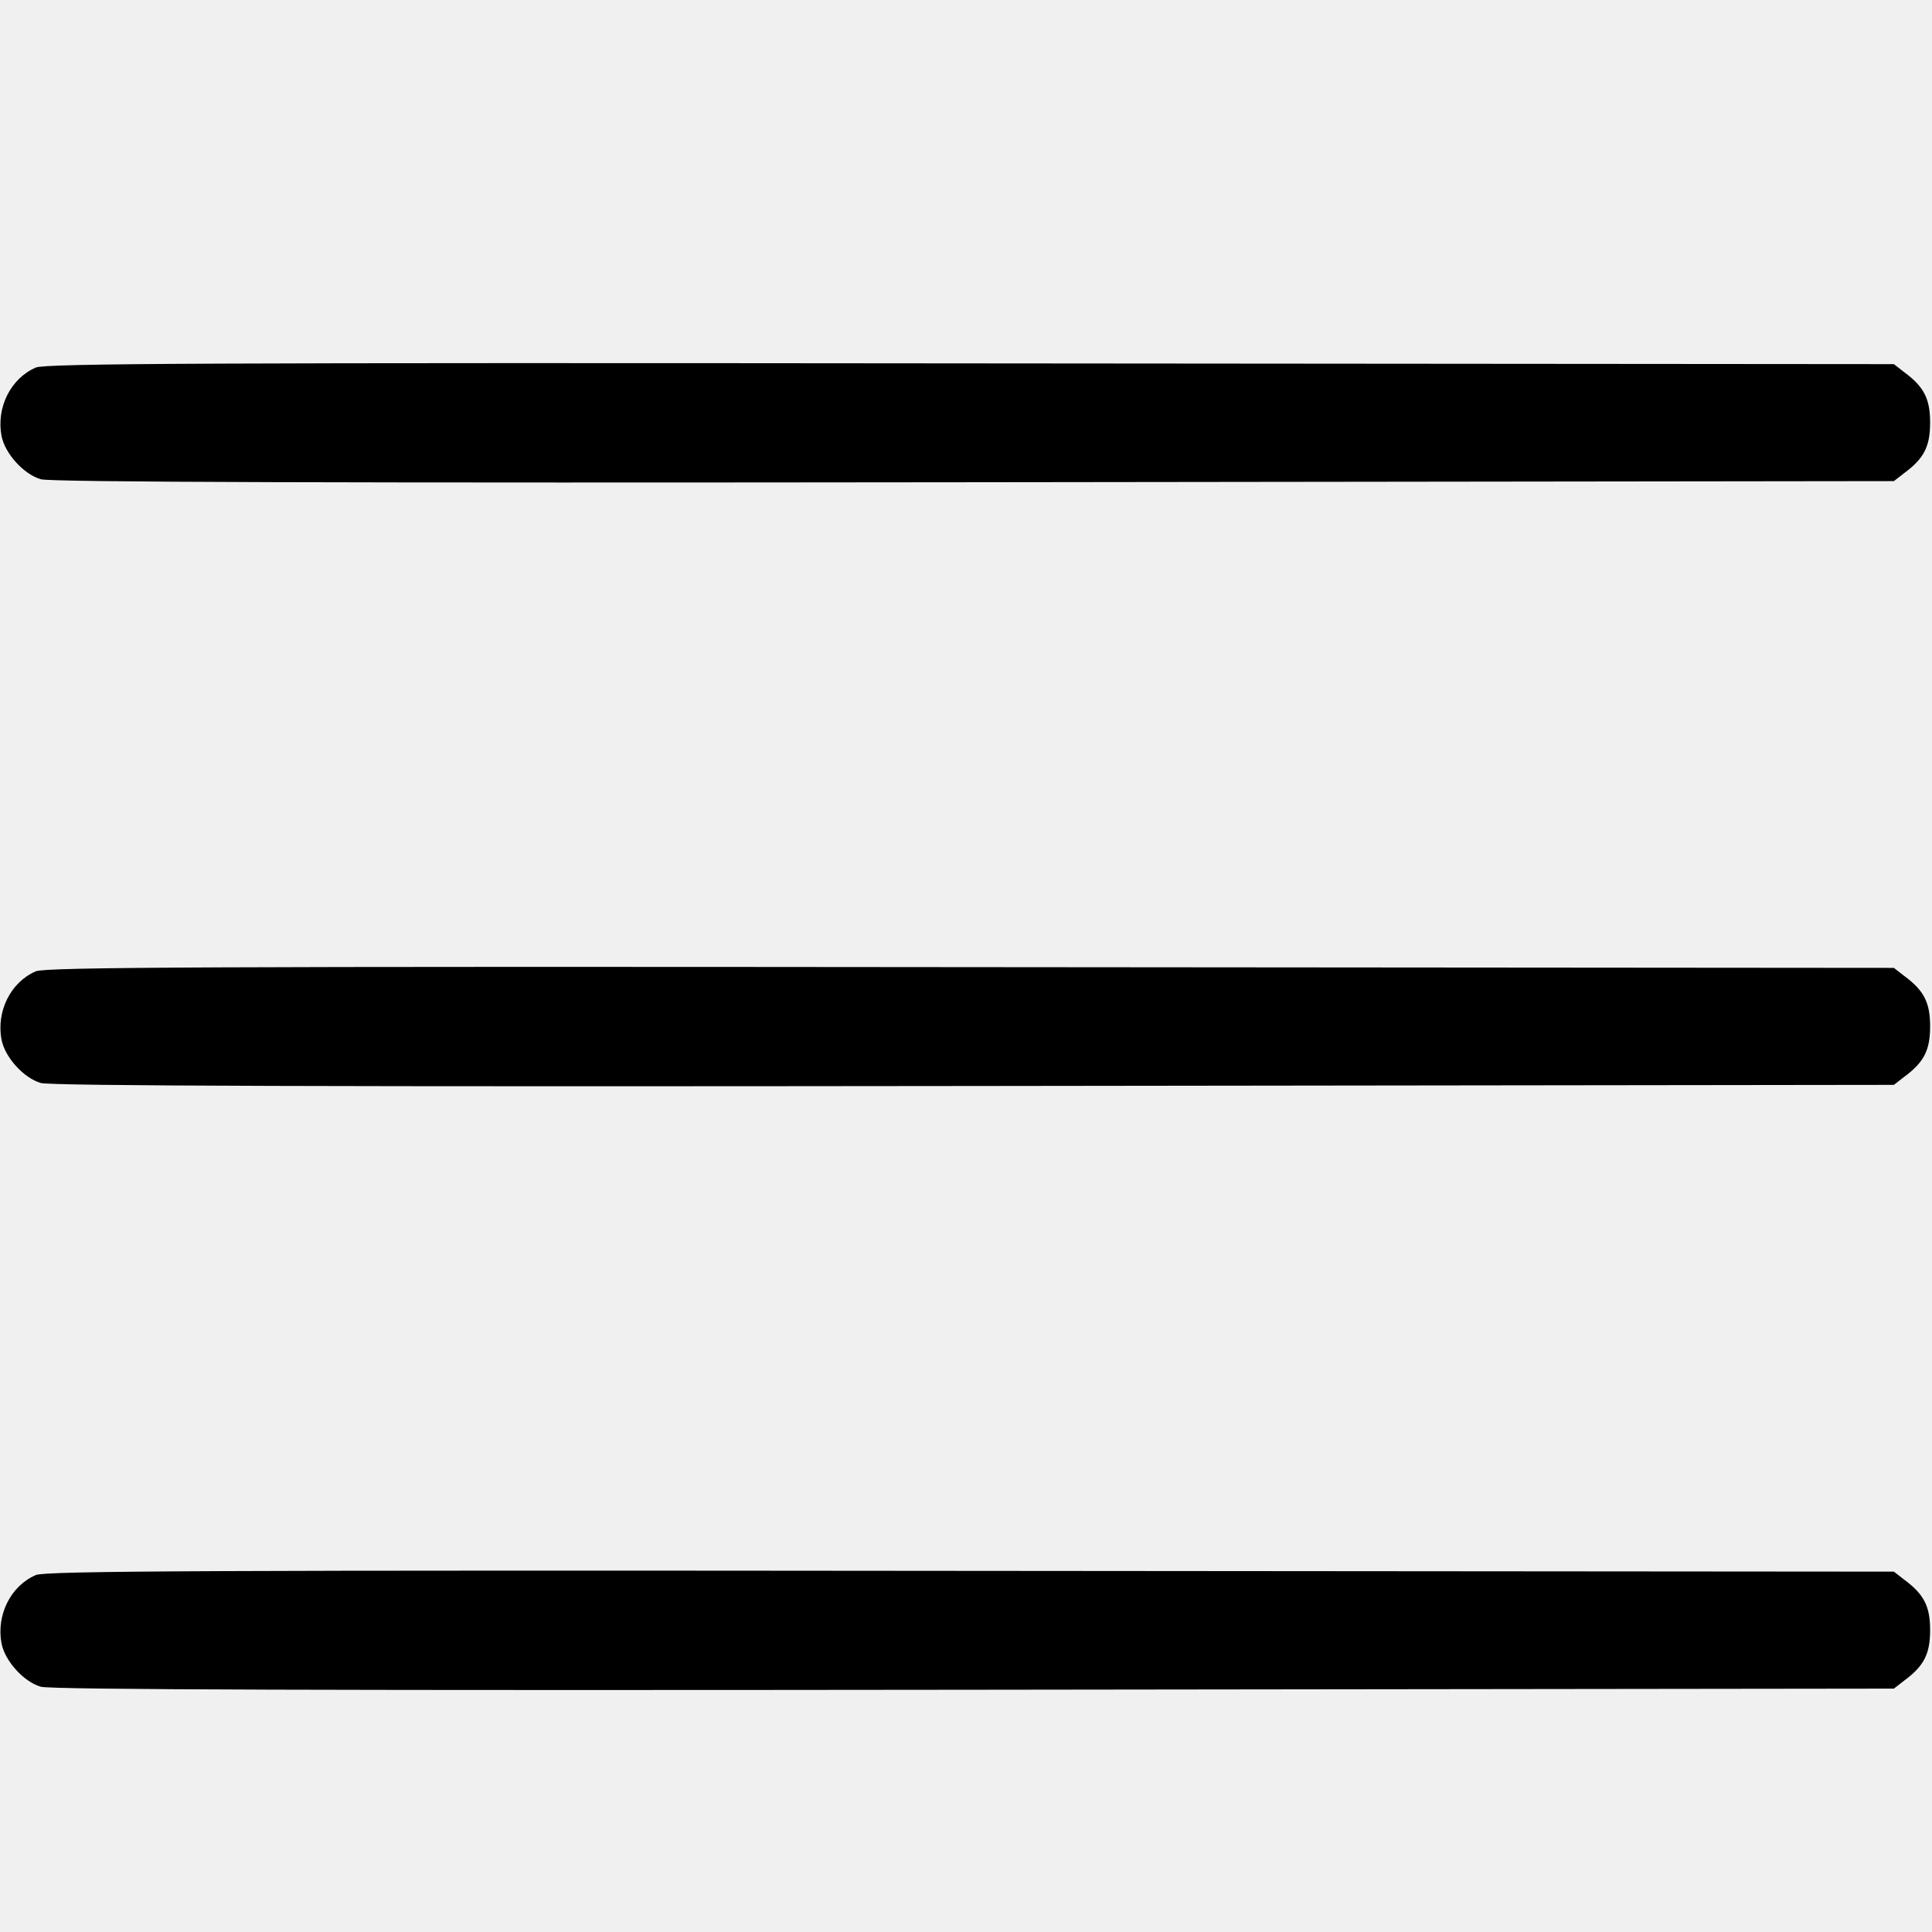
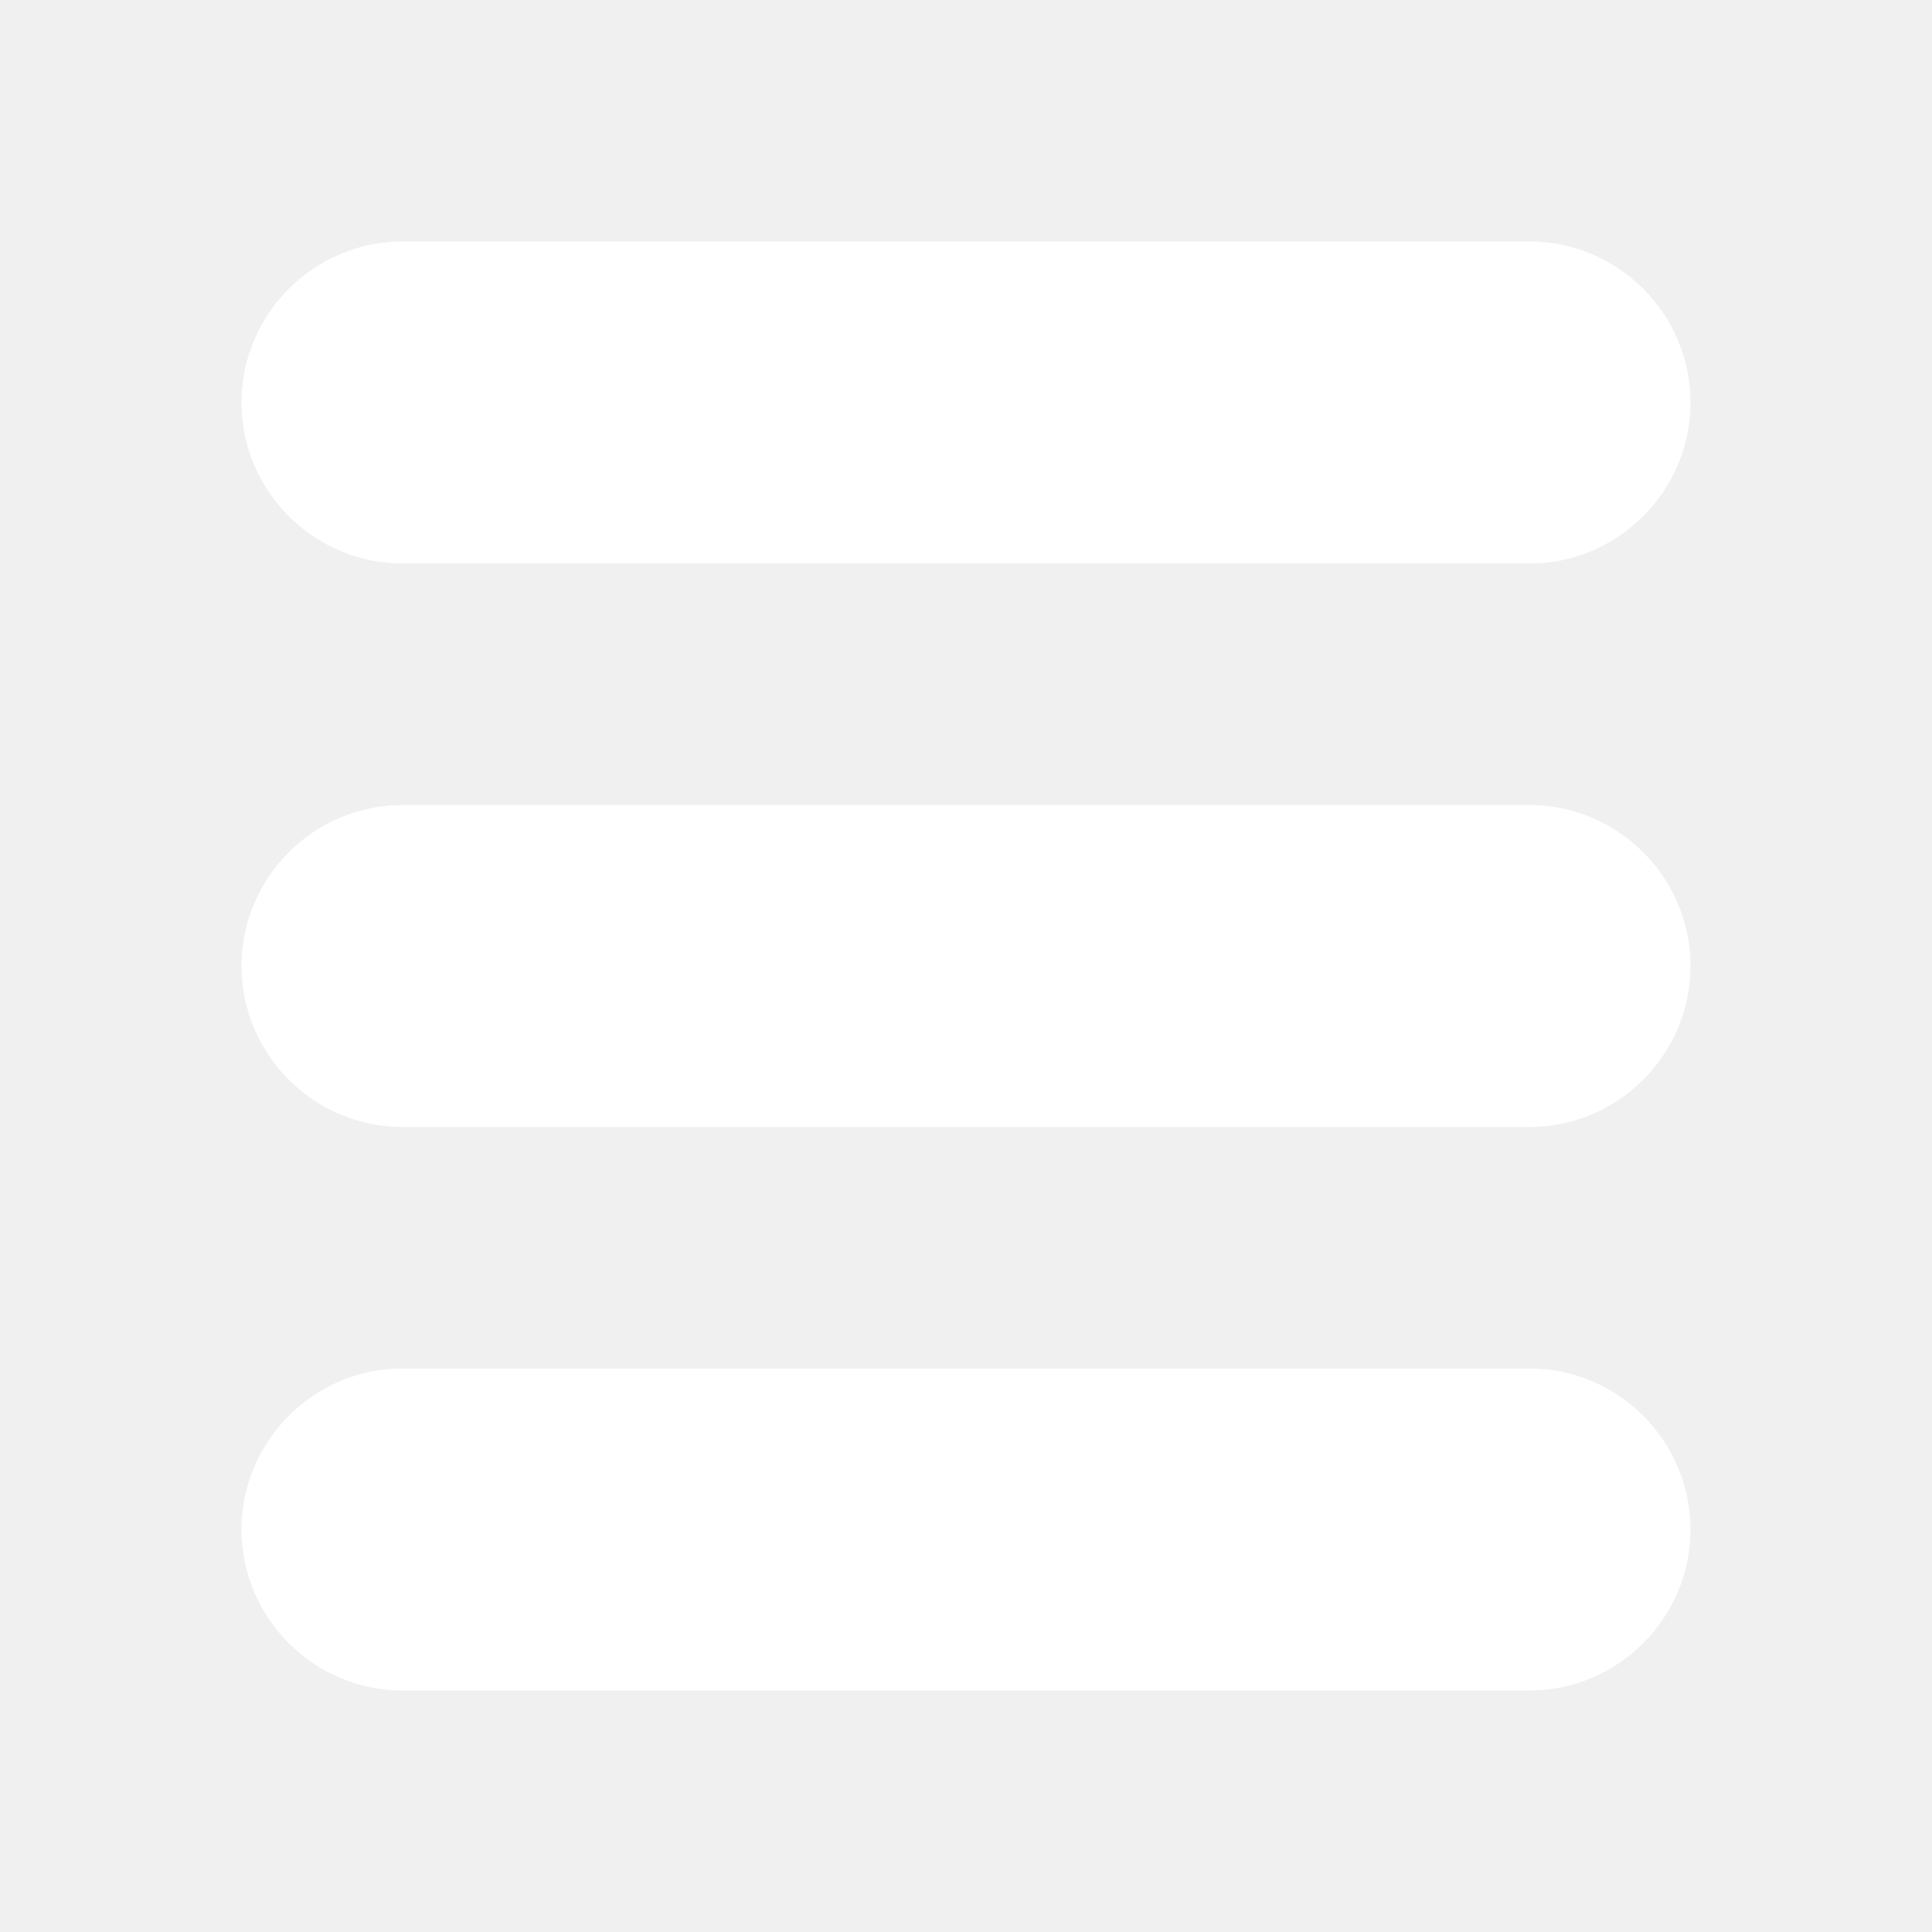
- <svg xmlns="http://www.w3.org/2000/svg" version="1.0" width="512pt" height="512pt" viewBox="0 0 512 512" preserveAspectRatio="xMidYMid meet">
-   <g transform="translate(0,512) scale(0.1,-0.1)" fill="#000000" stroke="none">
-     <path d="M95 4146 c-67 -29 -105 -106 -91 -181 9 -47 59 -102 104 -115 26 -8 785 -10 2474 -8 l2437 3 27 21 c53 39 69 71 69 134 0 63 -16 95 -69 134 l-27 21 -2447 2 c-2019 2 -2452 0 -2477 -11z" />
-     <path d="M95 2546 c-67 -29 -105 -106 -91 -181 9 -47 59 -102 104 -115 26 -8 785 -10 2474 -8 l2437 3 27 21 c53 39 69 71 69 134 0 63 -16 95 -69 134 l-27 21 -2447 2 c-2019 2 -2452 0 -2477 -11z" />
-     <path d="M95 946 c-67 -29 -105 -106 -91 -181 9 -47 59 -102 104 -115 26 -8 785 -10 2474 -8 l2437 3 27 21 c53 39 69 71 69 134 0 63 -16 95 -69 134 l-27 21 -2447 2 c-2019 2 -2452 0 -2477 -11z" />
+ <svg xmlns="http://www.w3.org/2000/svg" viewBox="0,0,256,256" width="24px" height="24px" fill-rule="nonzero">
+   <g fill="#ffffff" fill-rule="nonzero" stroke="none" stroke-width="1" stroke-linecap="butt" stroke-linejoin="miter" stroke-miterlimit="10" stroke-dasharray="" stroke-dashoffset="0" font-family="none" font-weight="none" font-size="none" text-anchor="none" style="mix-blend-mode: normal">
+     <g transform="scale(10.66667,10.66667)">
+       <path d="M5,7h2h12c1.1,0 2,-0.9 2,-2c0,-1.1 -0.9,-2 -2,-2h-12h-2c-1.1,0 -2,0.9 -2,2c0,1.1 0.9,2 2,2z" />
+       <path d="M19,10h-3h-11c-1.1,0 -2,0.9 -2,2c0,1.1 0.9,2 2,2h11h3c1.1,0 2,-0.9 2,-2c0,-1.1 -0.9,-2 -2,-2z" />
+       <path d="M19,17h-6h-8c-1.1,0 -2,0.9 -2,2c0,1.1 0.9,2 2,2h8h6c1.1,0 2,-0.9 2,-2c0,-1.1 -0.9,-2 -2,-2z" />
+     </g>
  </g>
</svg>
